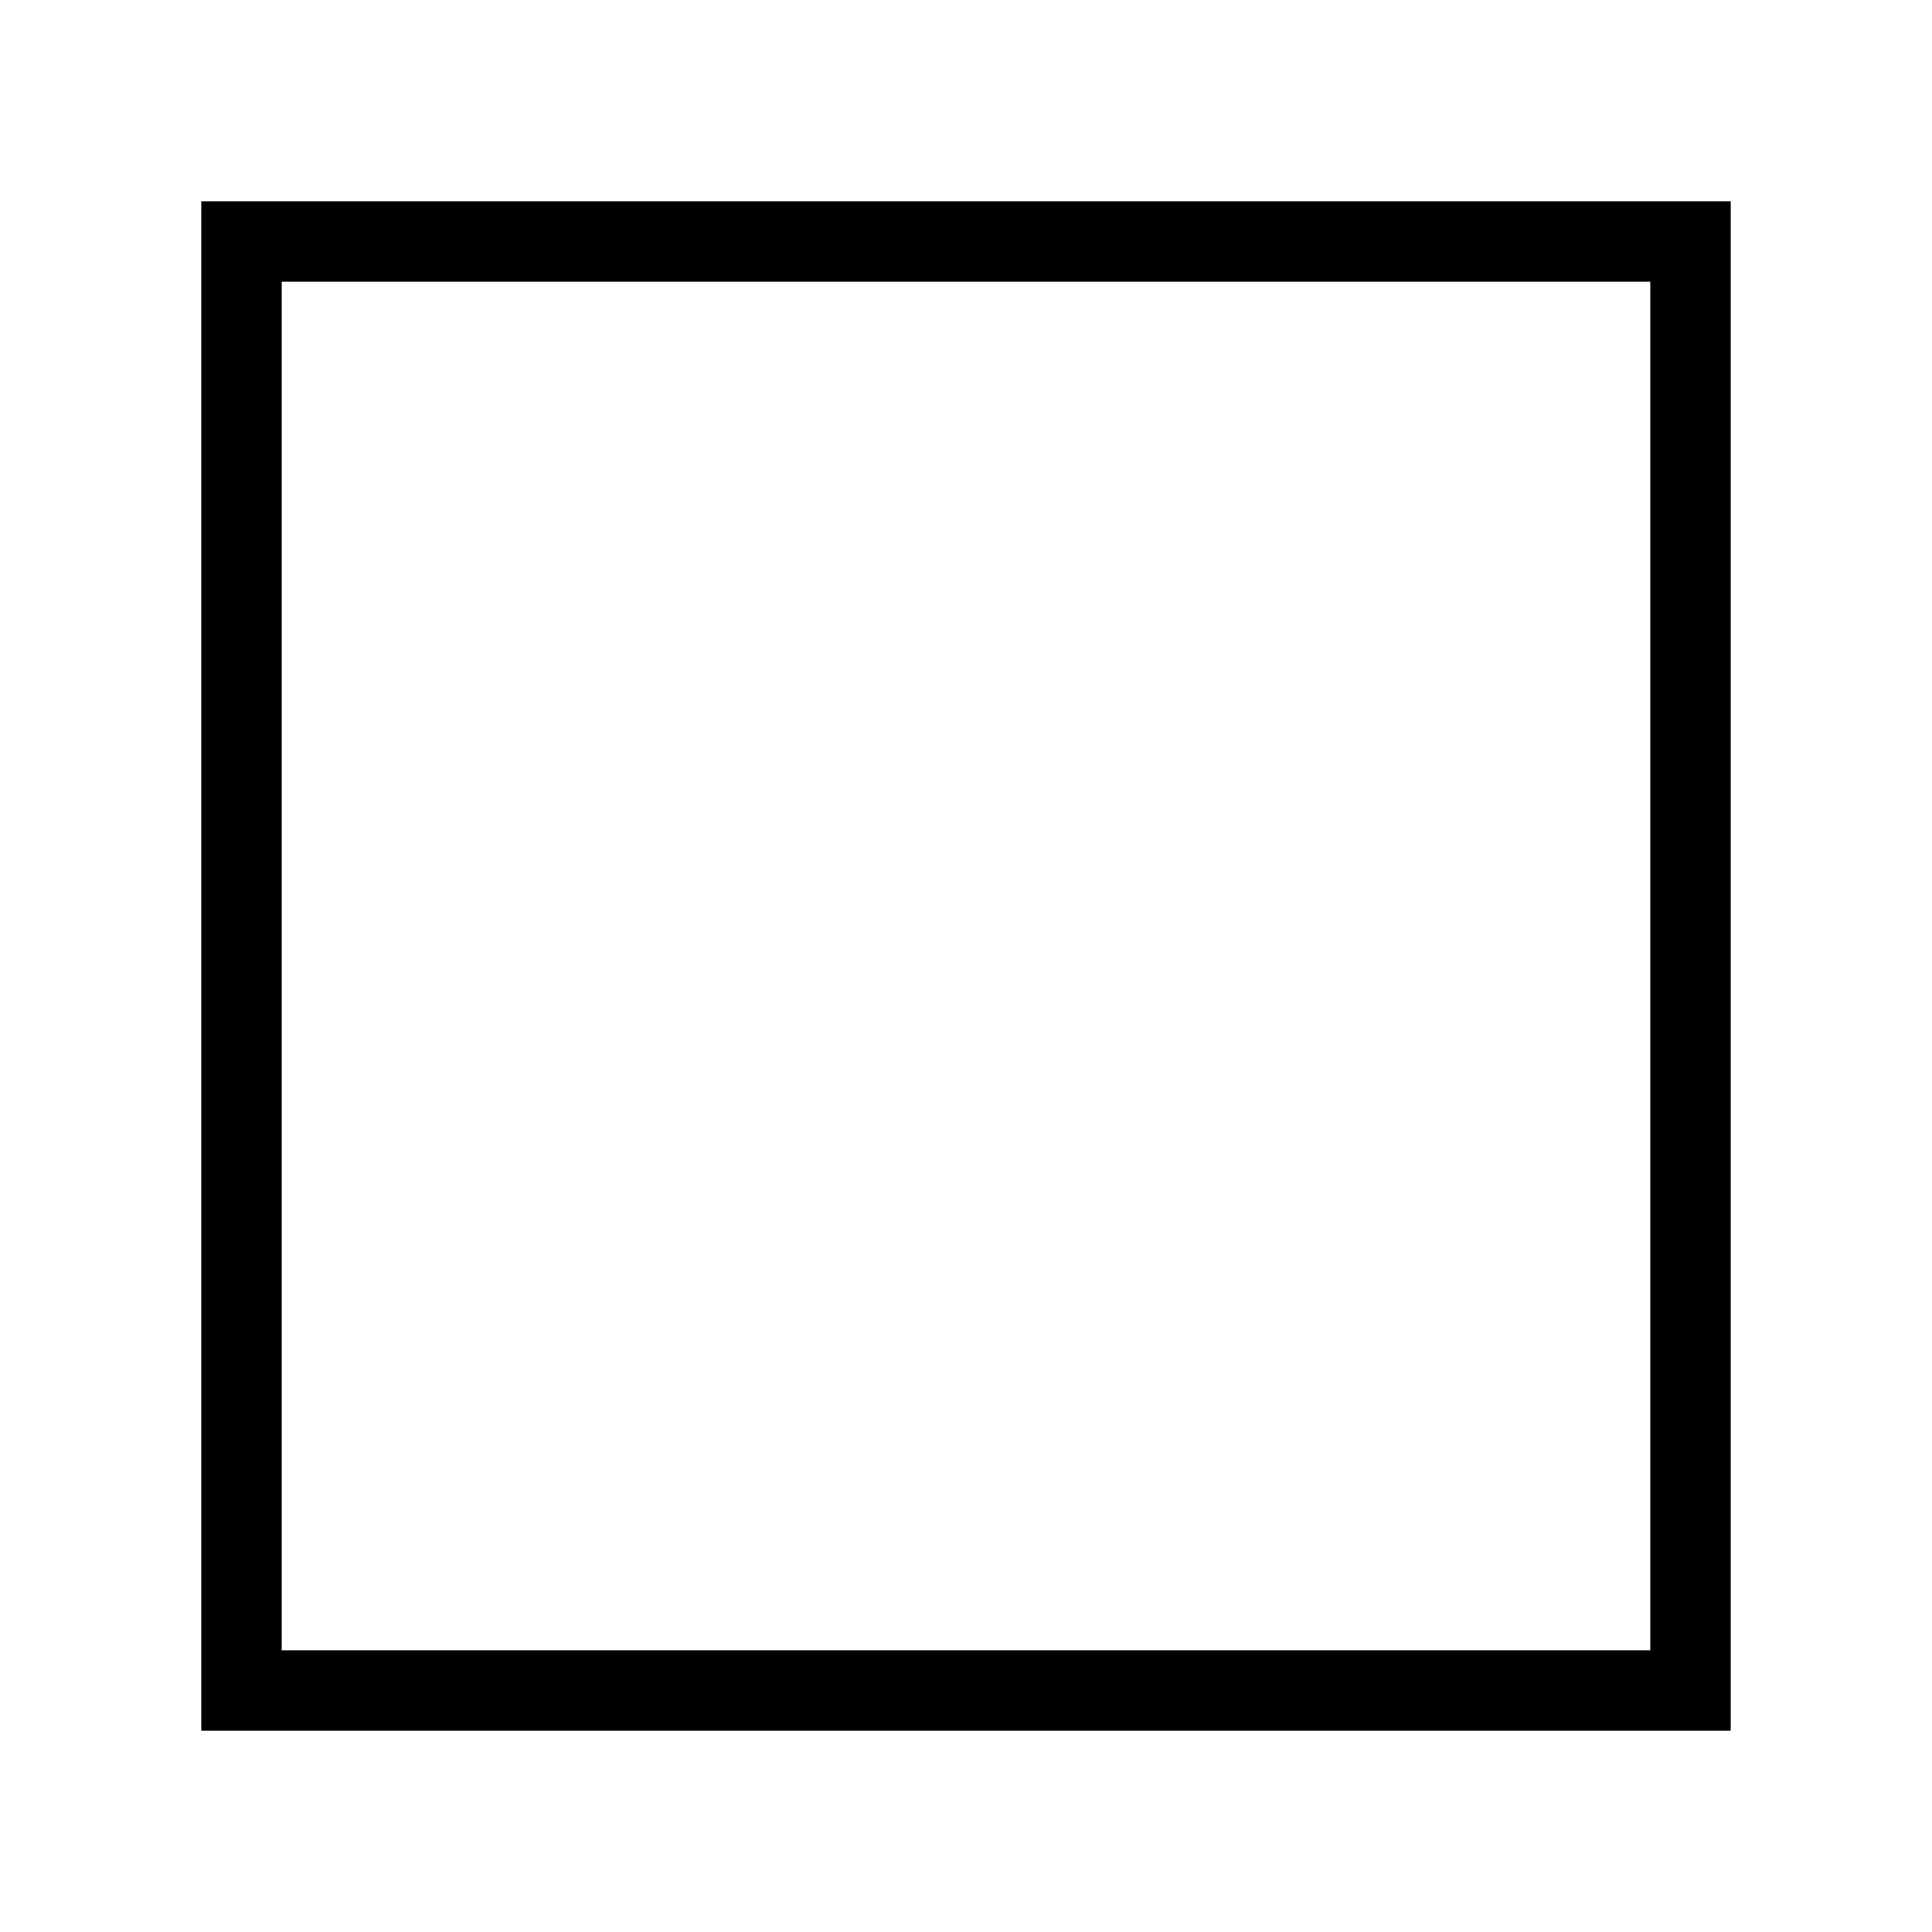
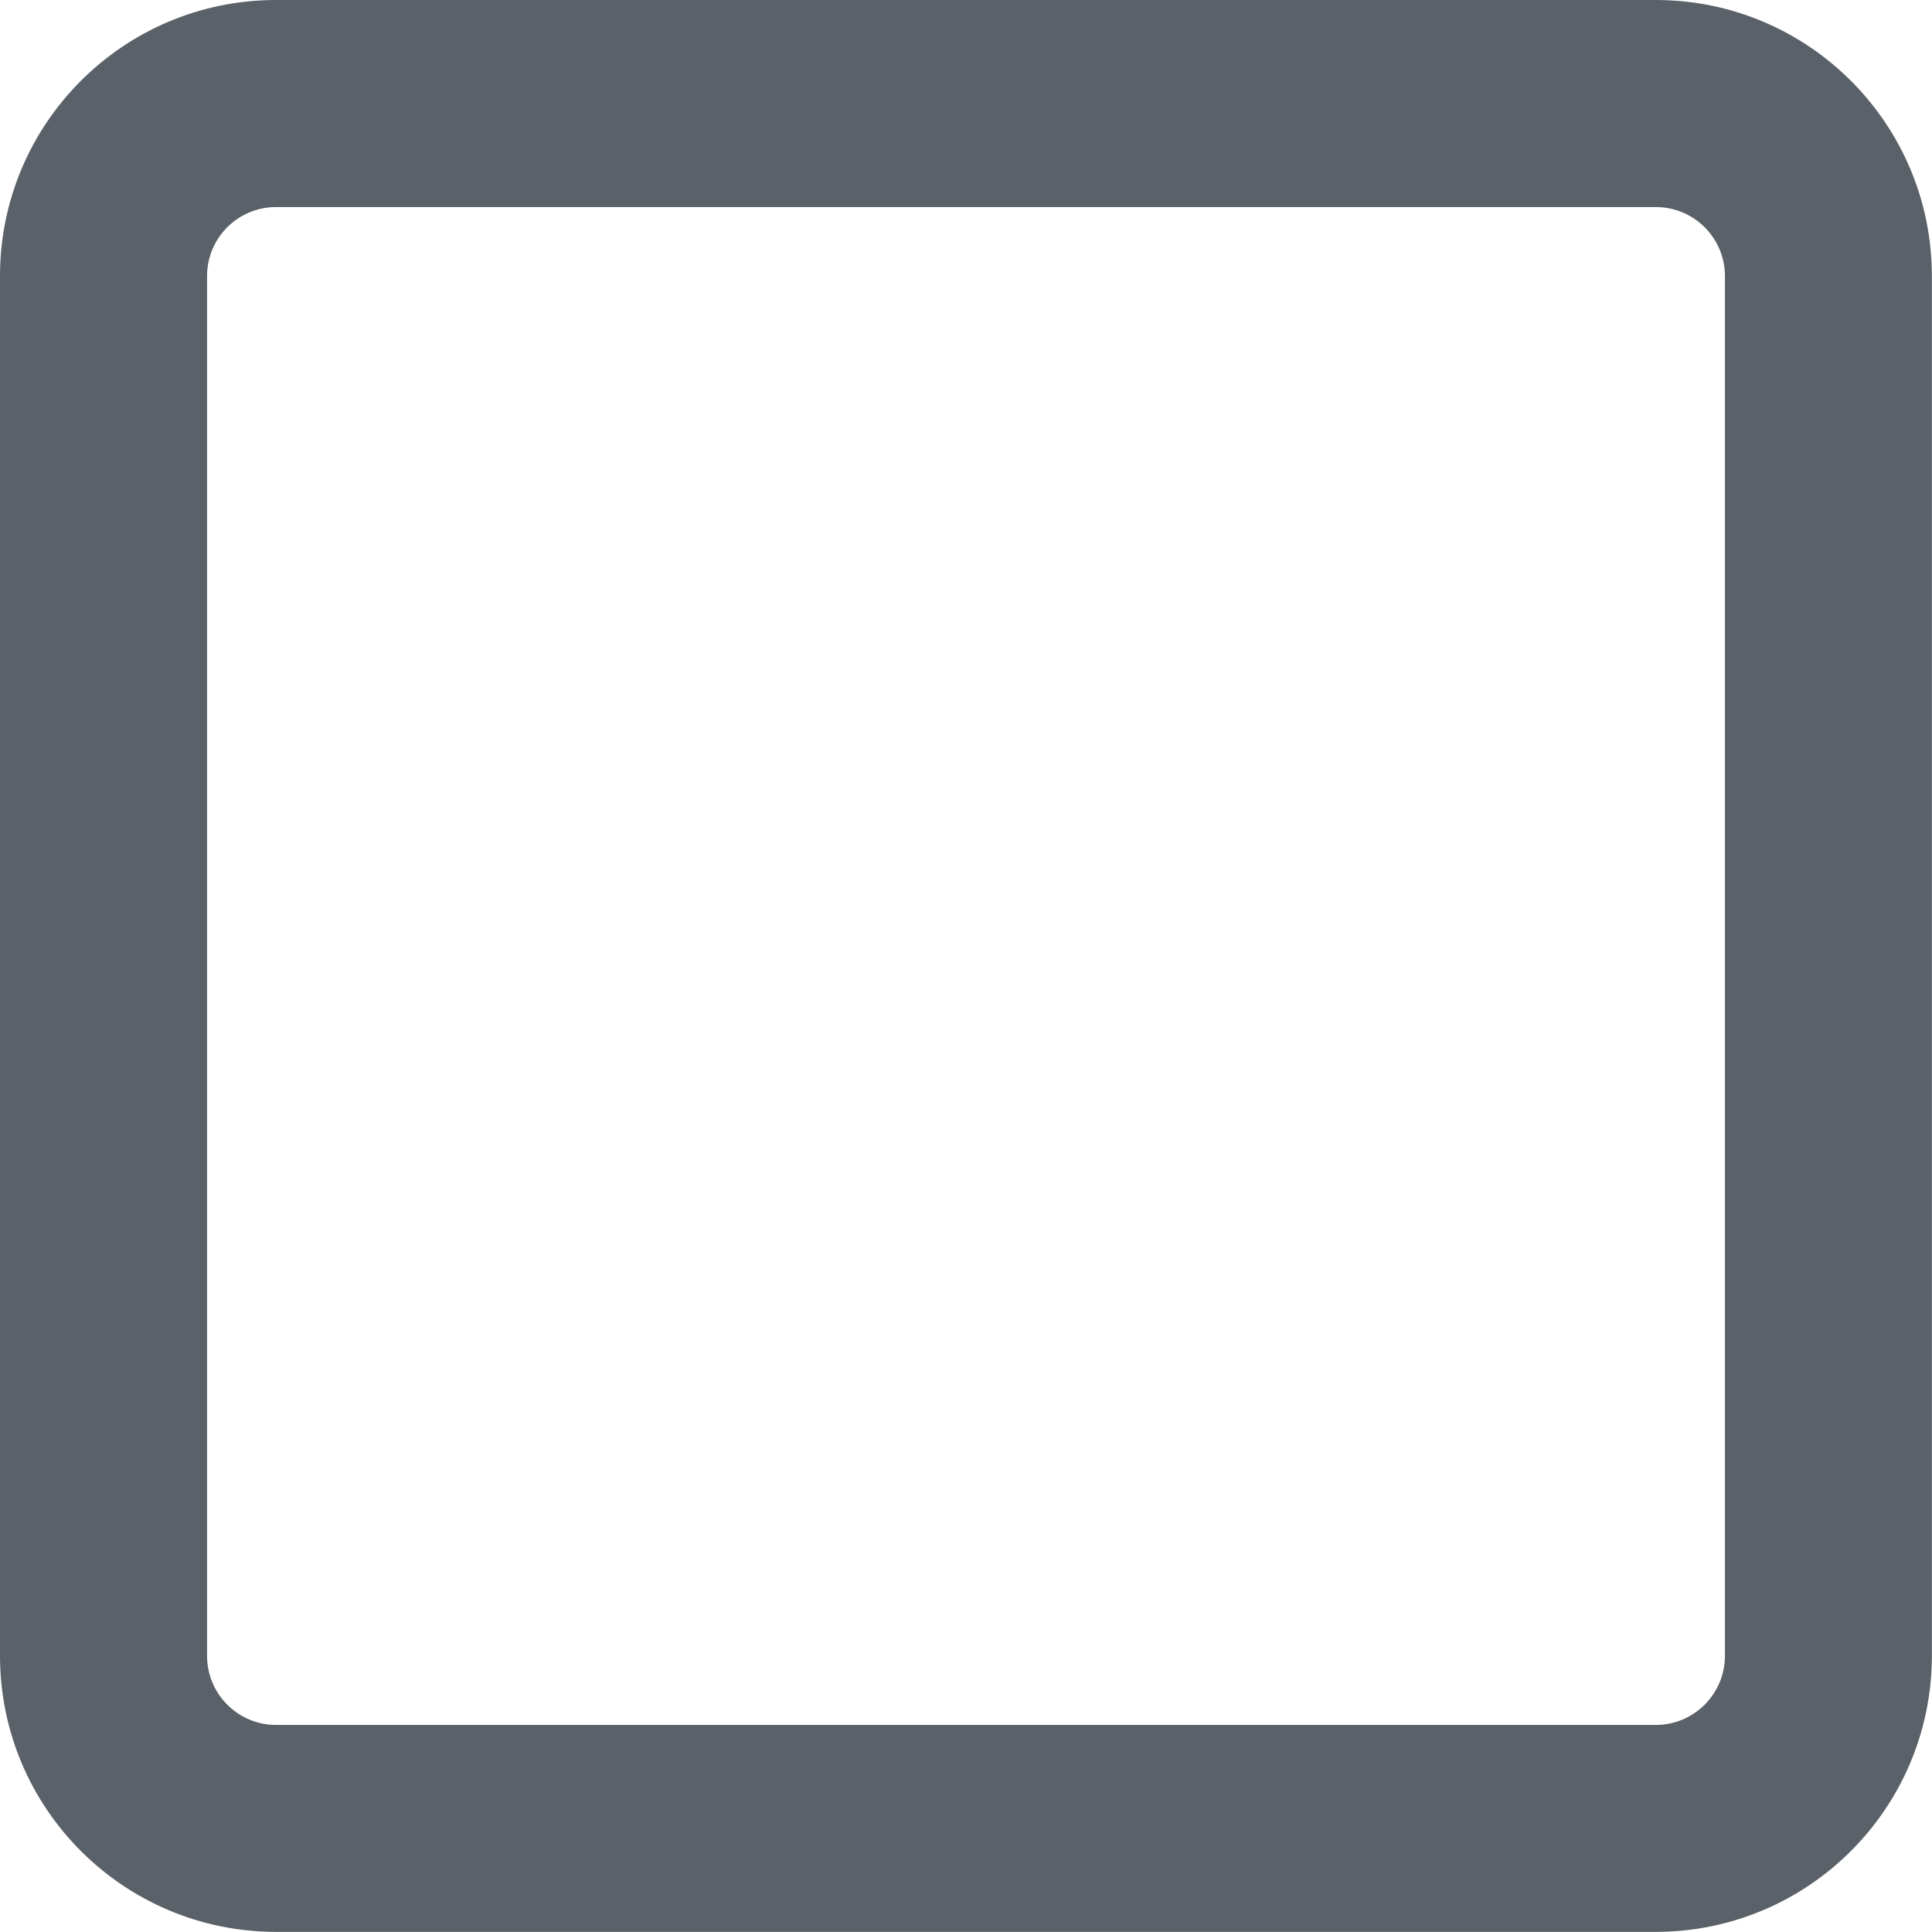
- <svg xmlns="http://www.w3.org/2000/svg" width="24px" height="24px" viewBox="0 0 24 24" role="img" aria-labelledby="rectangleIconTitle" stroke="#000000" stroke-width="1" stroke-linecap="square" stroke-linejoin="miter" fill="none" color="#000000">
-   <rect width="18" height="18" x="3" y="3" />
+ <svg xmlns="http://www.w3.org/2000/svg" width="16.301" height="16.301" viewBox="0 0 16.301 16.301">
+   <path id="square-regular" d="M13.972,32A2.33,2.33,0,0,1,16.3,34.329V45.972A2.331,2.331,0,0,1,13.972,48.3H2.329A2.33,2.33,0,0,1,0,45.972V34.329A2.329,2.329,0,0,1,2.329,32Zm0,1.747H2.329a.582.582,0,0,0-.582.582V45.972a.583.583,0,0,0,.582.582H13.972a.584.584,0,0,0,.582-.582V34.329A.583.583,0,0,0,13.972,33.747Z" transform="translate(0 -32)" fill="#5a6168" />
</svg>
